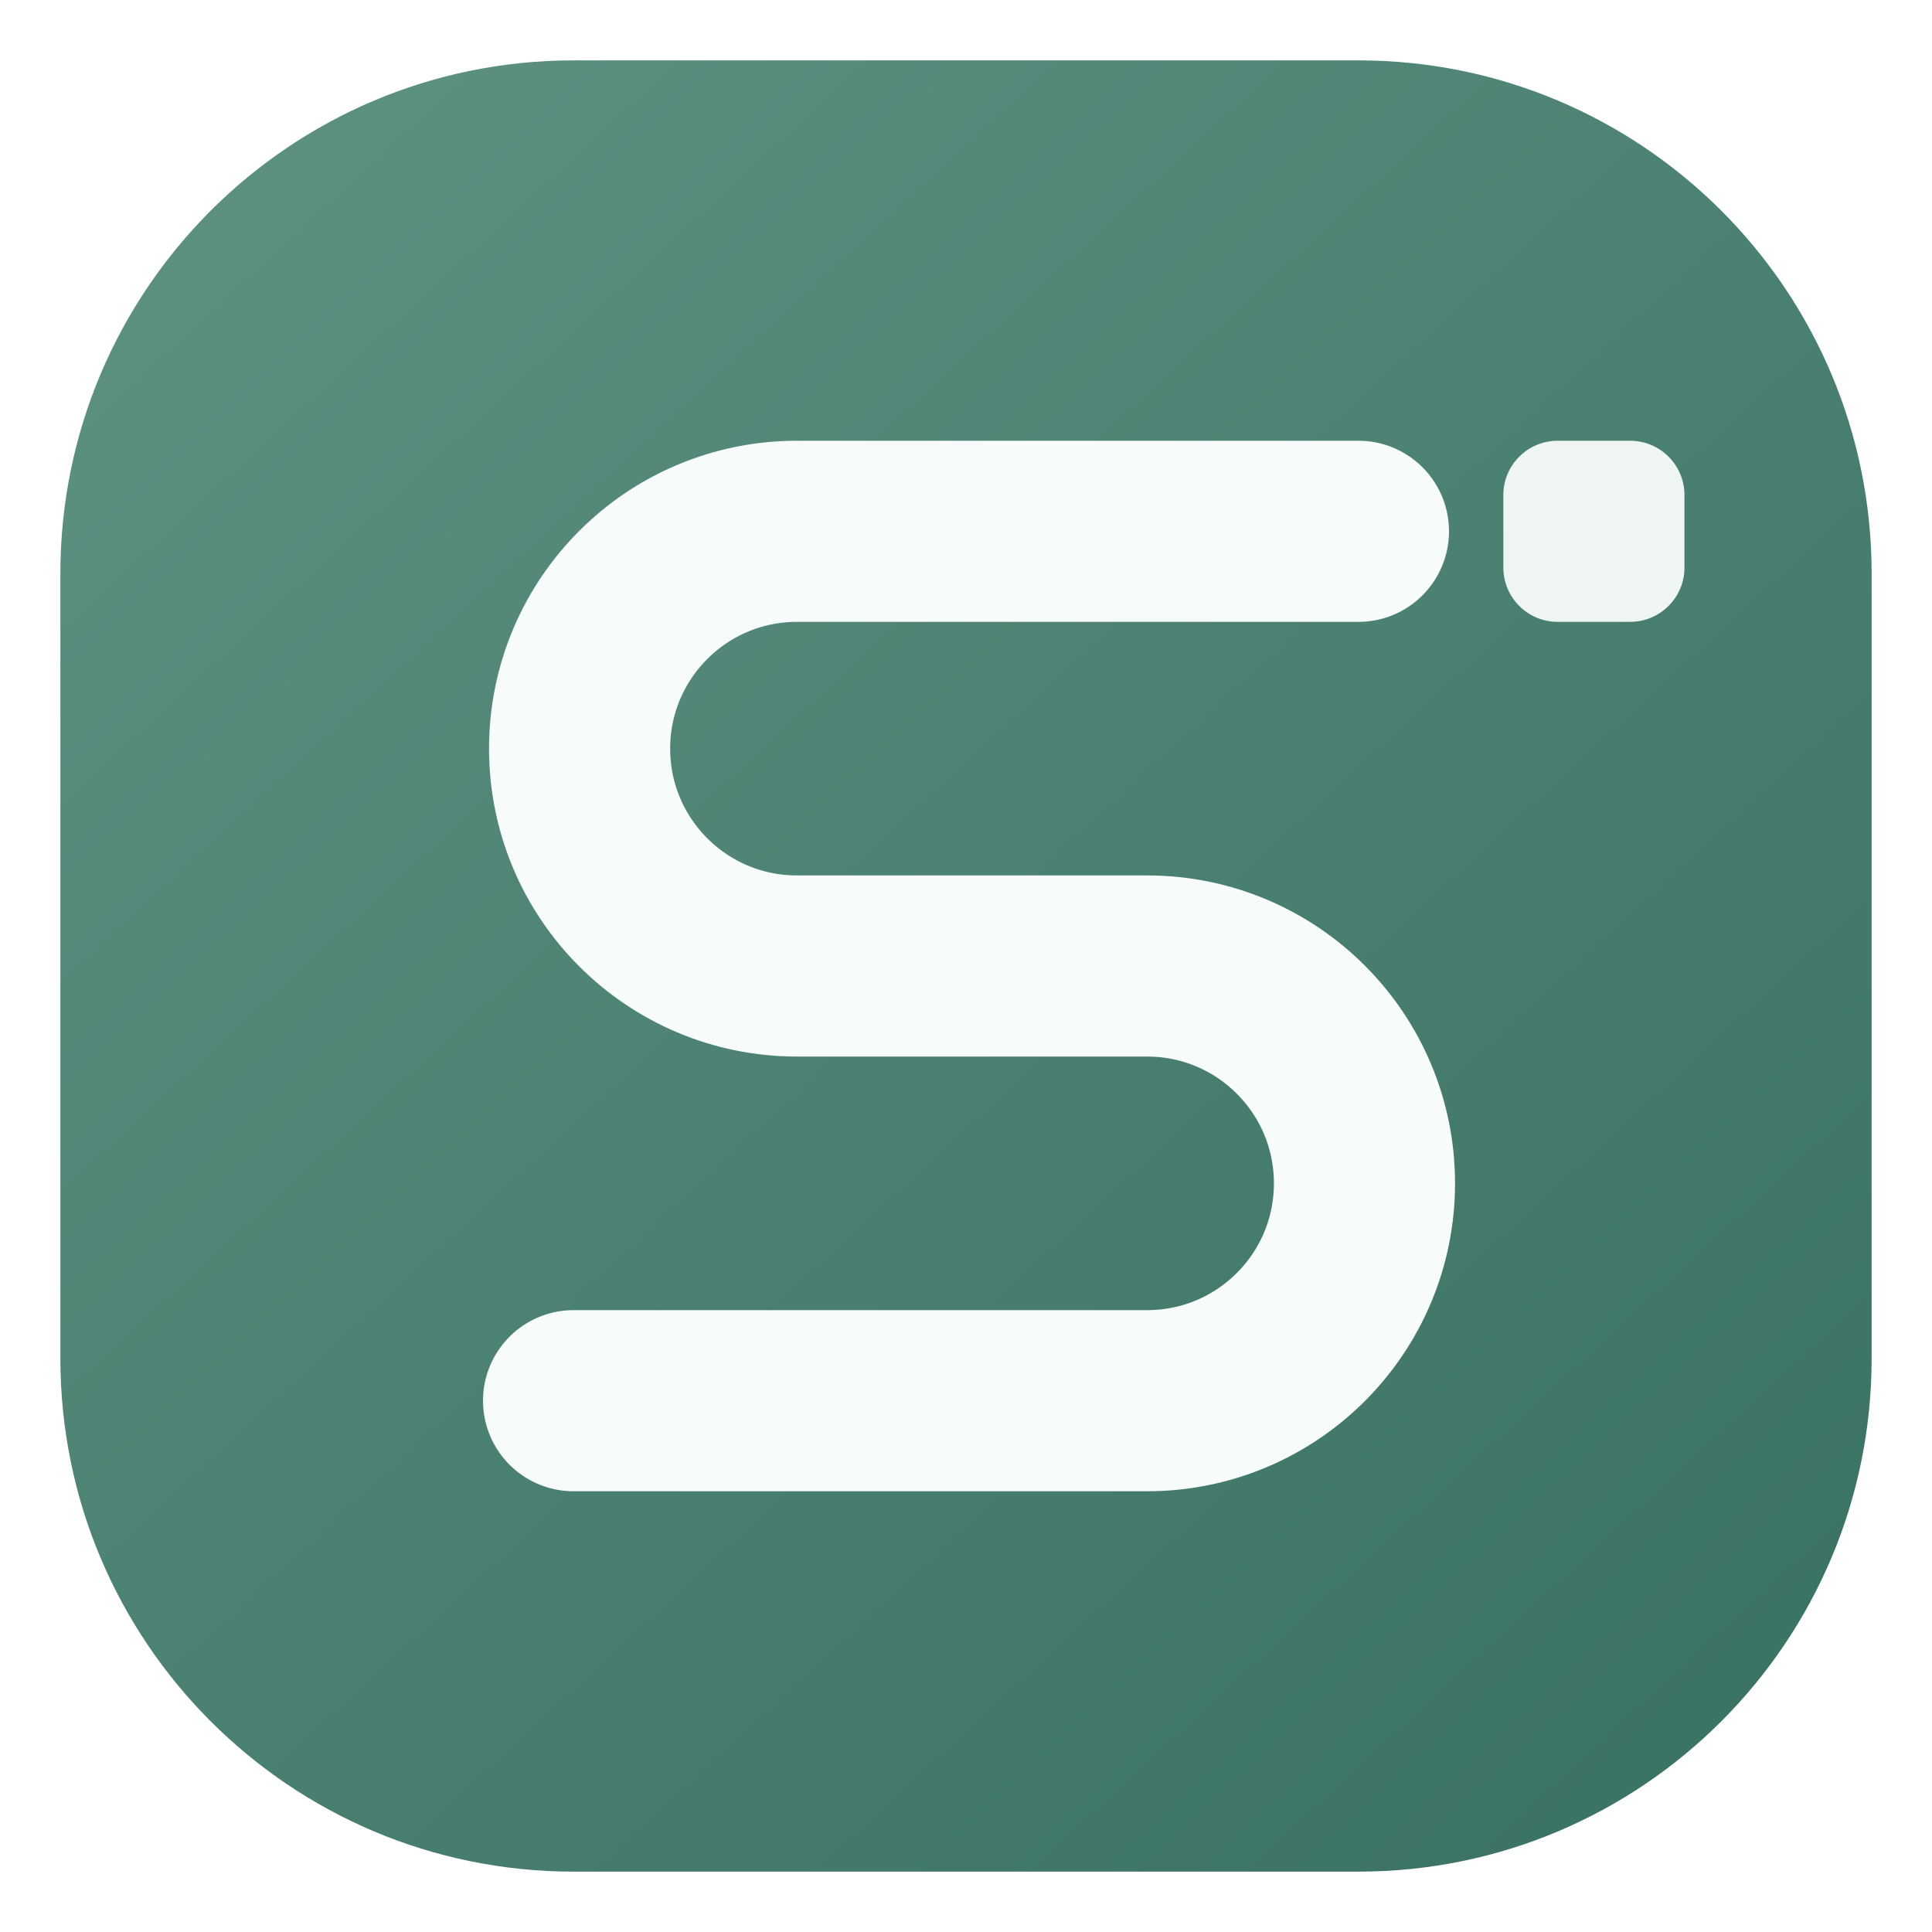
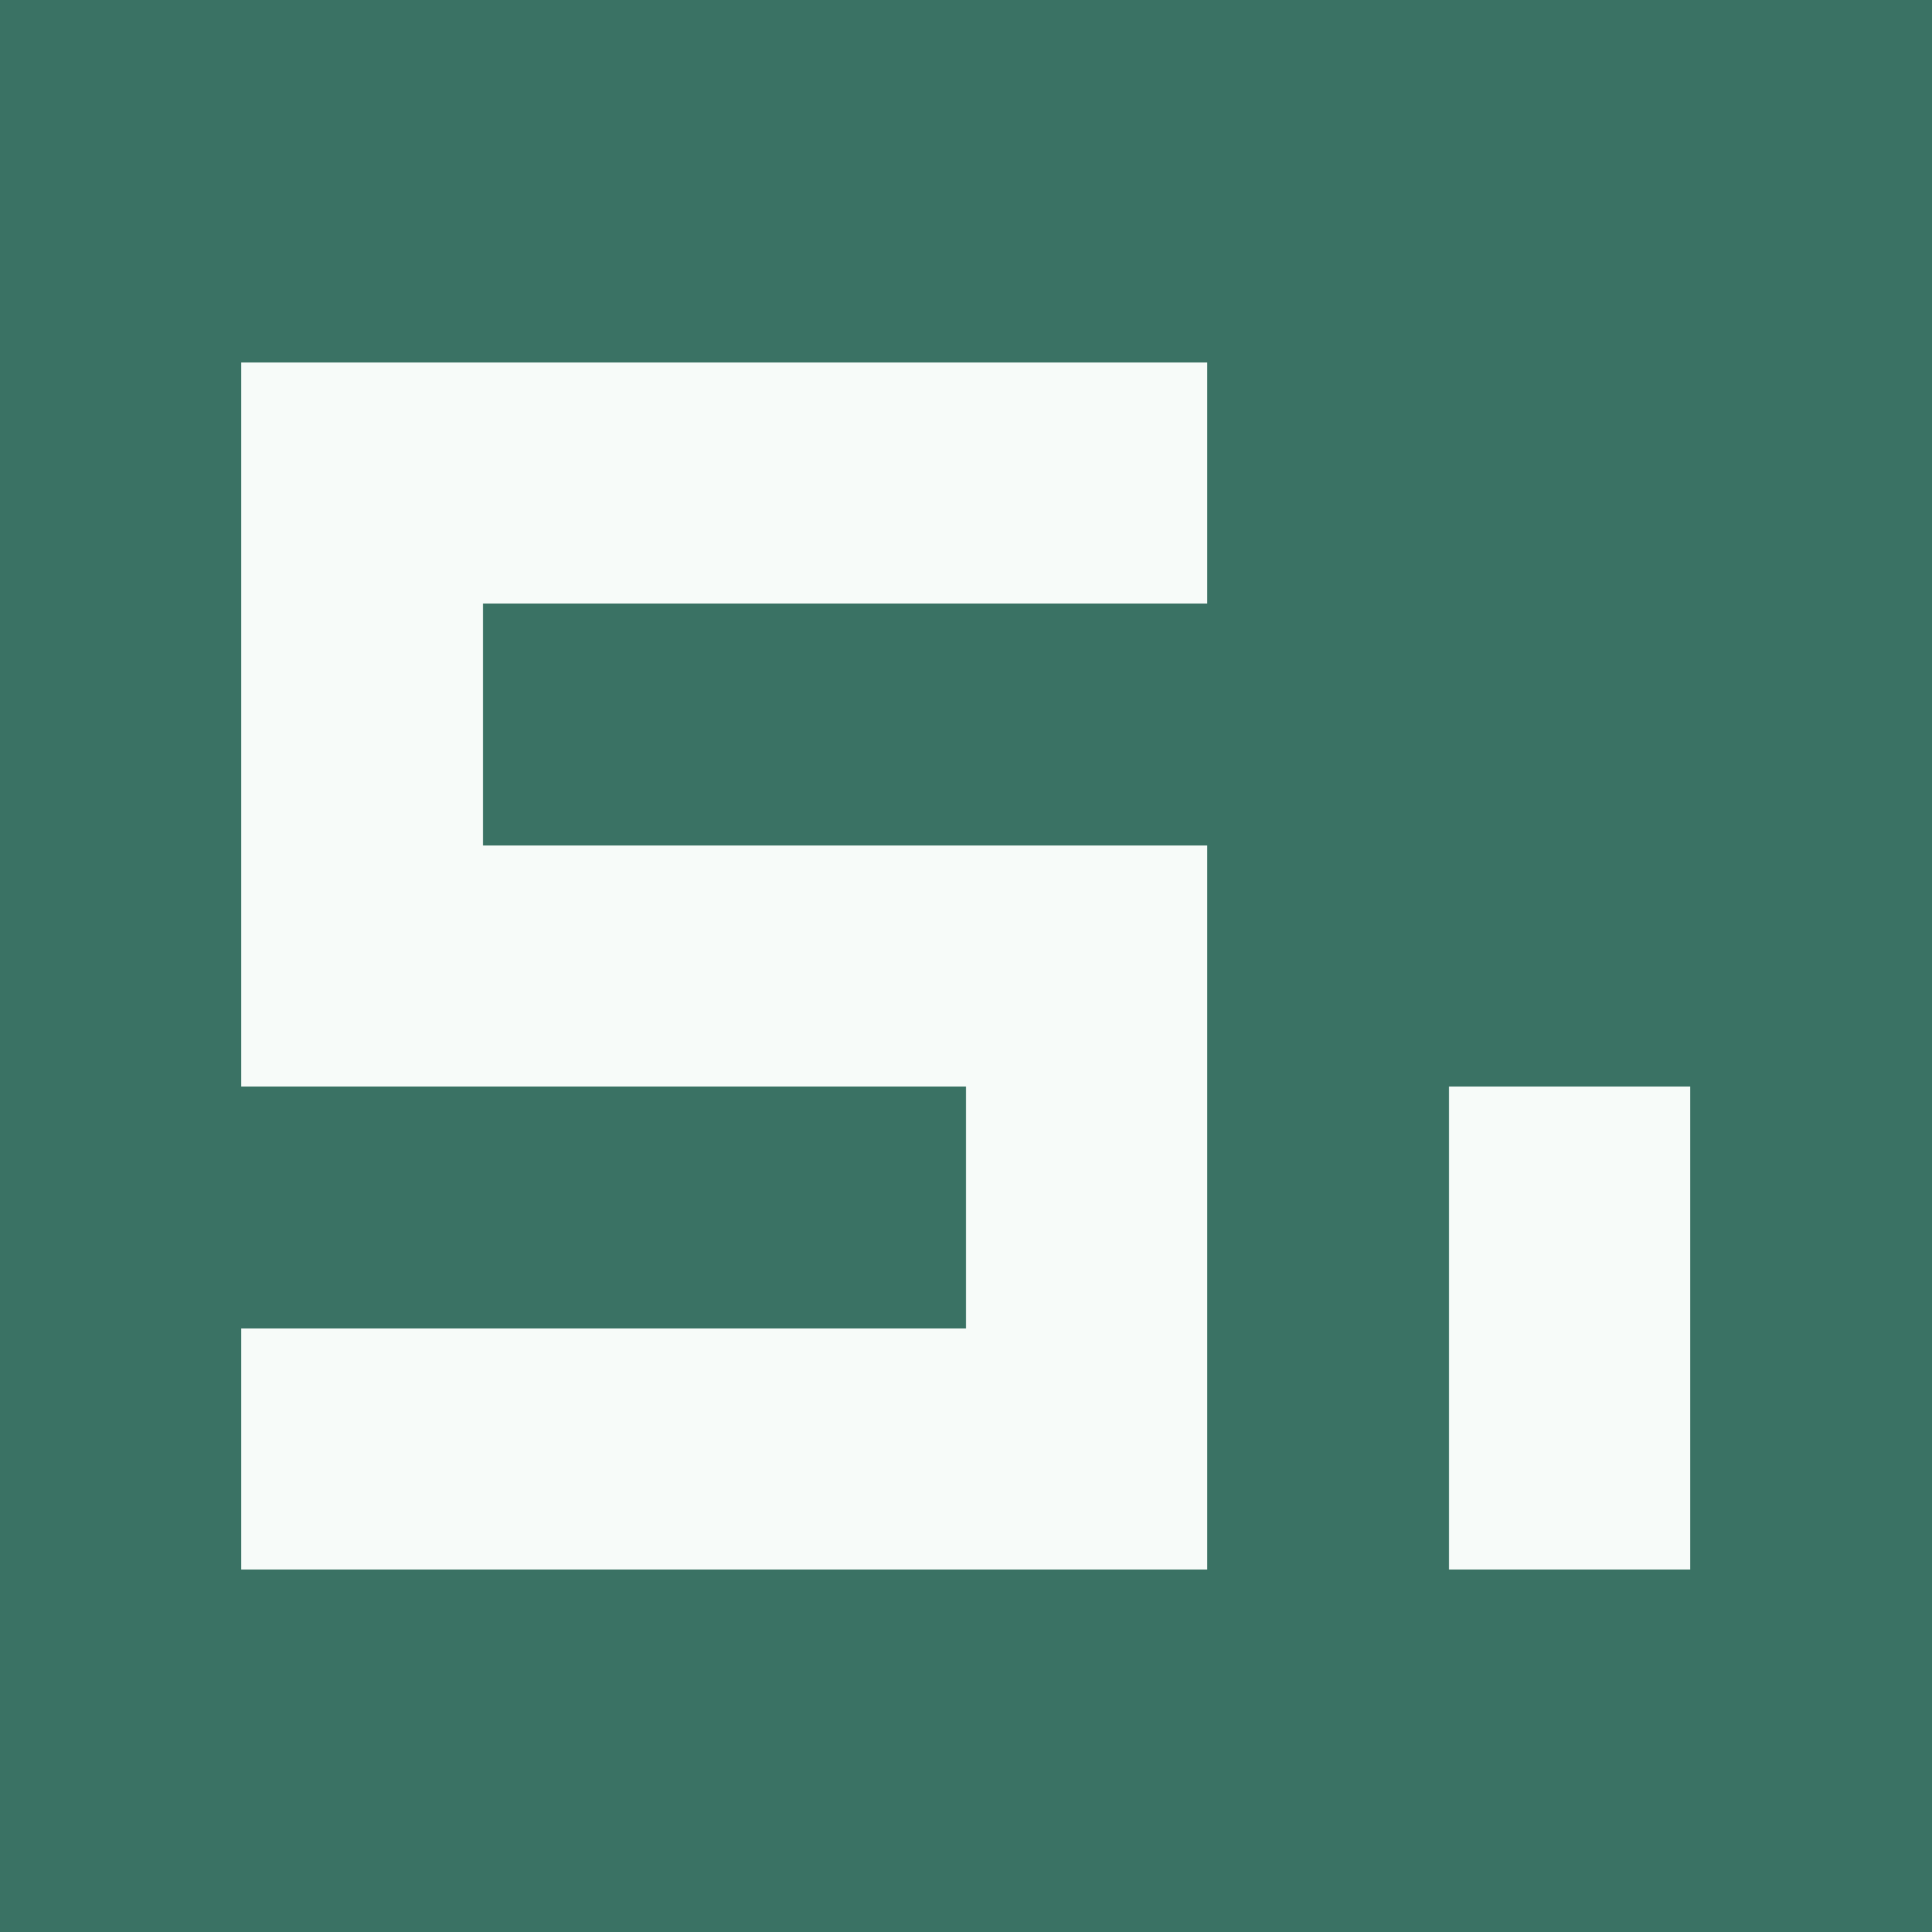
- <svg xmlns="http://www.w3.org/2000/svg" viewBox="0 0 32 32">
-   <defs>
-     <linearGradient id="sai-tile" x1="4" y1="4" x2="28" y2="30" gradientUnits="userSpaceOnUse">
-       <stop offset="0%" stop-color="#5b8f80" />
-       <stop offset="100%" stop-color="#3a7264" />
-     </linearGradient>
-   </defs>
-   <rect x="1" y="1" width="30" height="30" rx="8.5" fill="url(#sai-tile)" />
-   <path d="M22.5 8.8 H13.2 a3.6 3.6 0 0 0 0 7.2 H19 a3.6 3.6 0 0 1 0 7.2 H9.5" fill="none" stroke="#f7fbf9" stroke-width="3" stroke-linecap="round" stroke-linejoin="round" />
-   <rect x="24.9" y="7.3" width="3" height="3" rx="0.9" fill="#f7fbf9" opacity="0.95" />
+ <svg xmlns="http://www.w3.org/2000/svg" viewBox="0 0 32 32" shape-rendering="crispEdges">
+   <rect width="32" height="32" fill="#3a7264" />
+   <g fill="#f7fbf9">
+     <rect x="4" y="6" width="16" height="4" />
+     <rect x="4" y="10" width="4" height="4" />
+     <rect x="4" y="14" width="16" height="4" />
+     <rect x="16" y="18" width="4" height="4" />
+     <rect x="4" y="22" width="16" height="4" />
+     <rect x="24" y="18" width="4" height="8" />
+   </g>
</svg>
